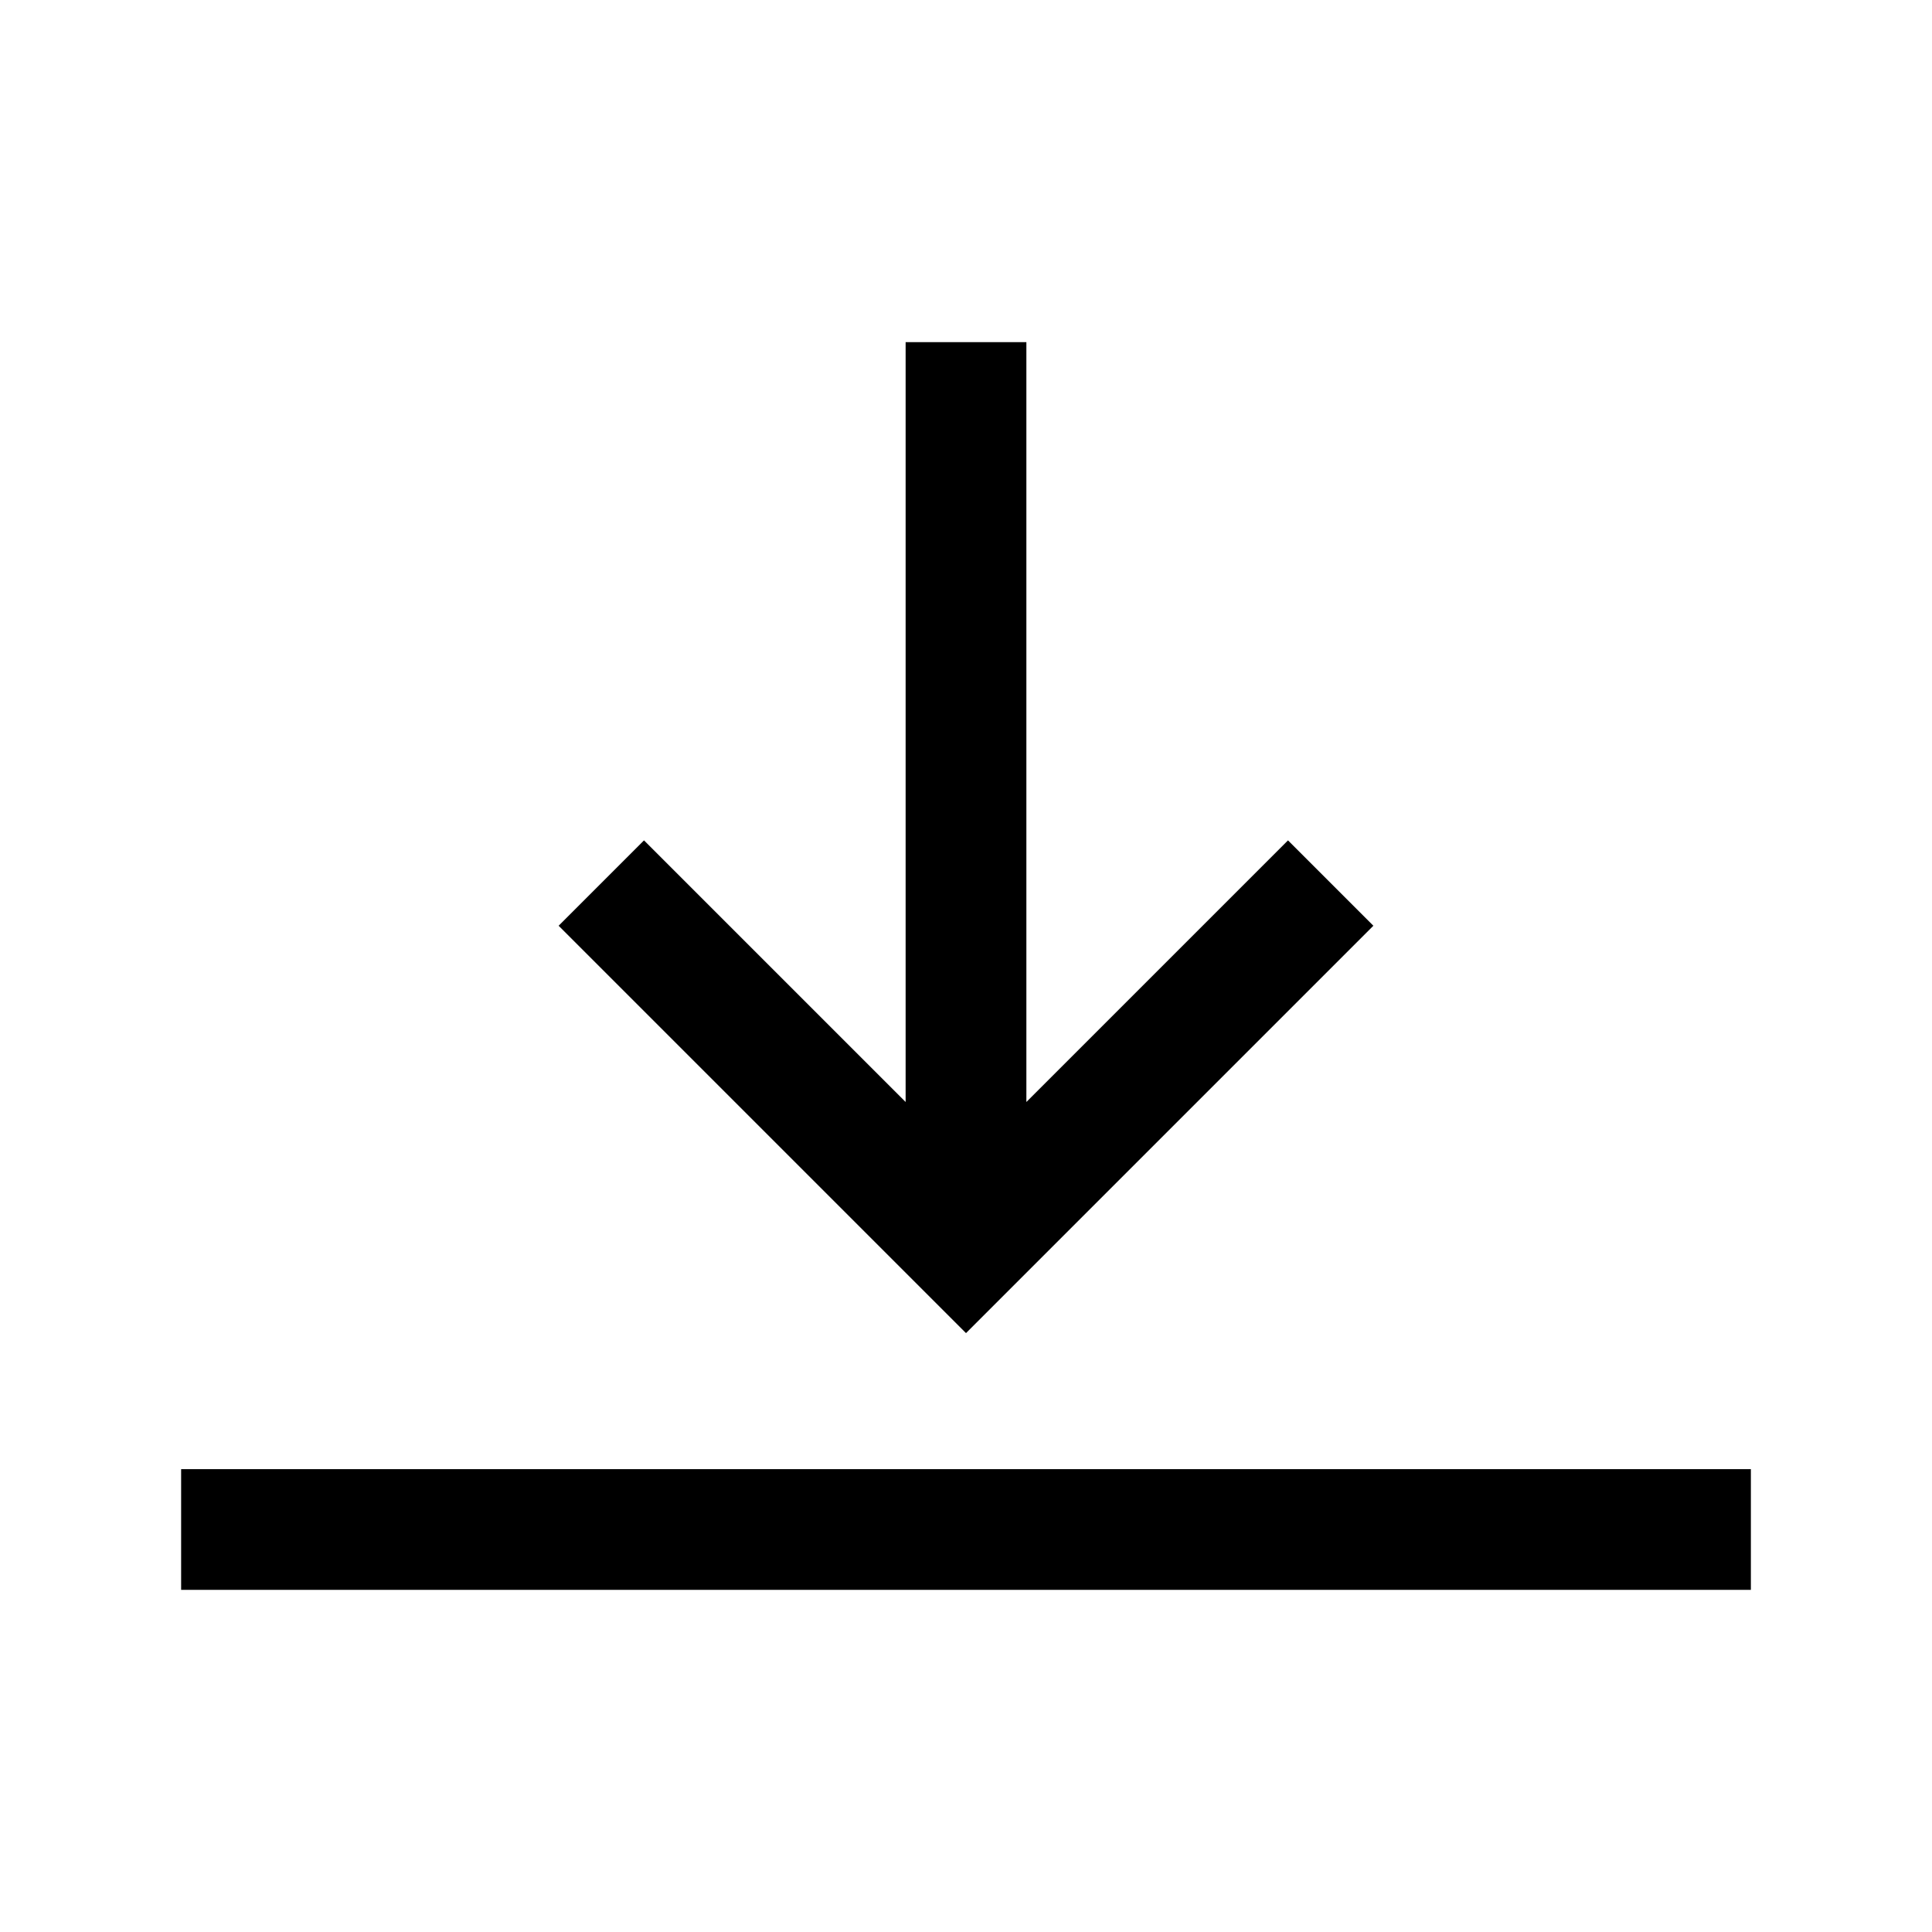
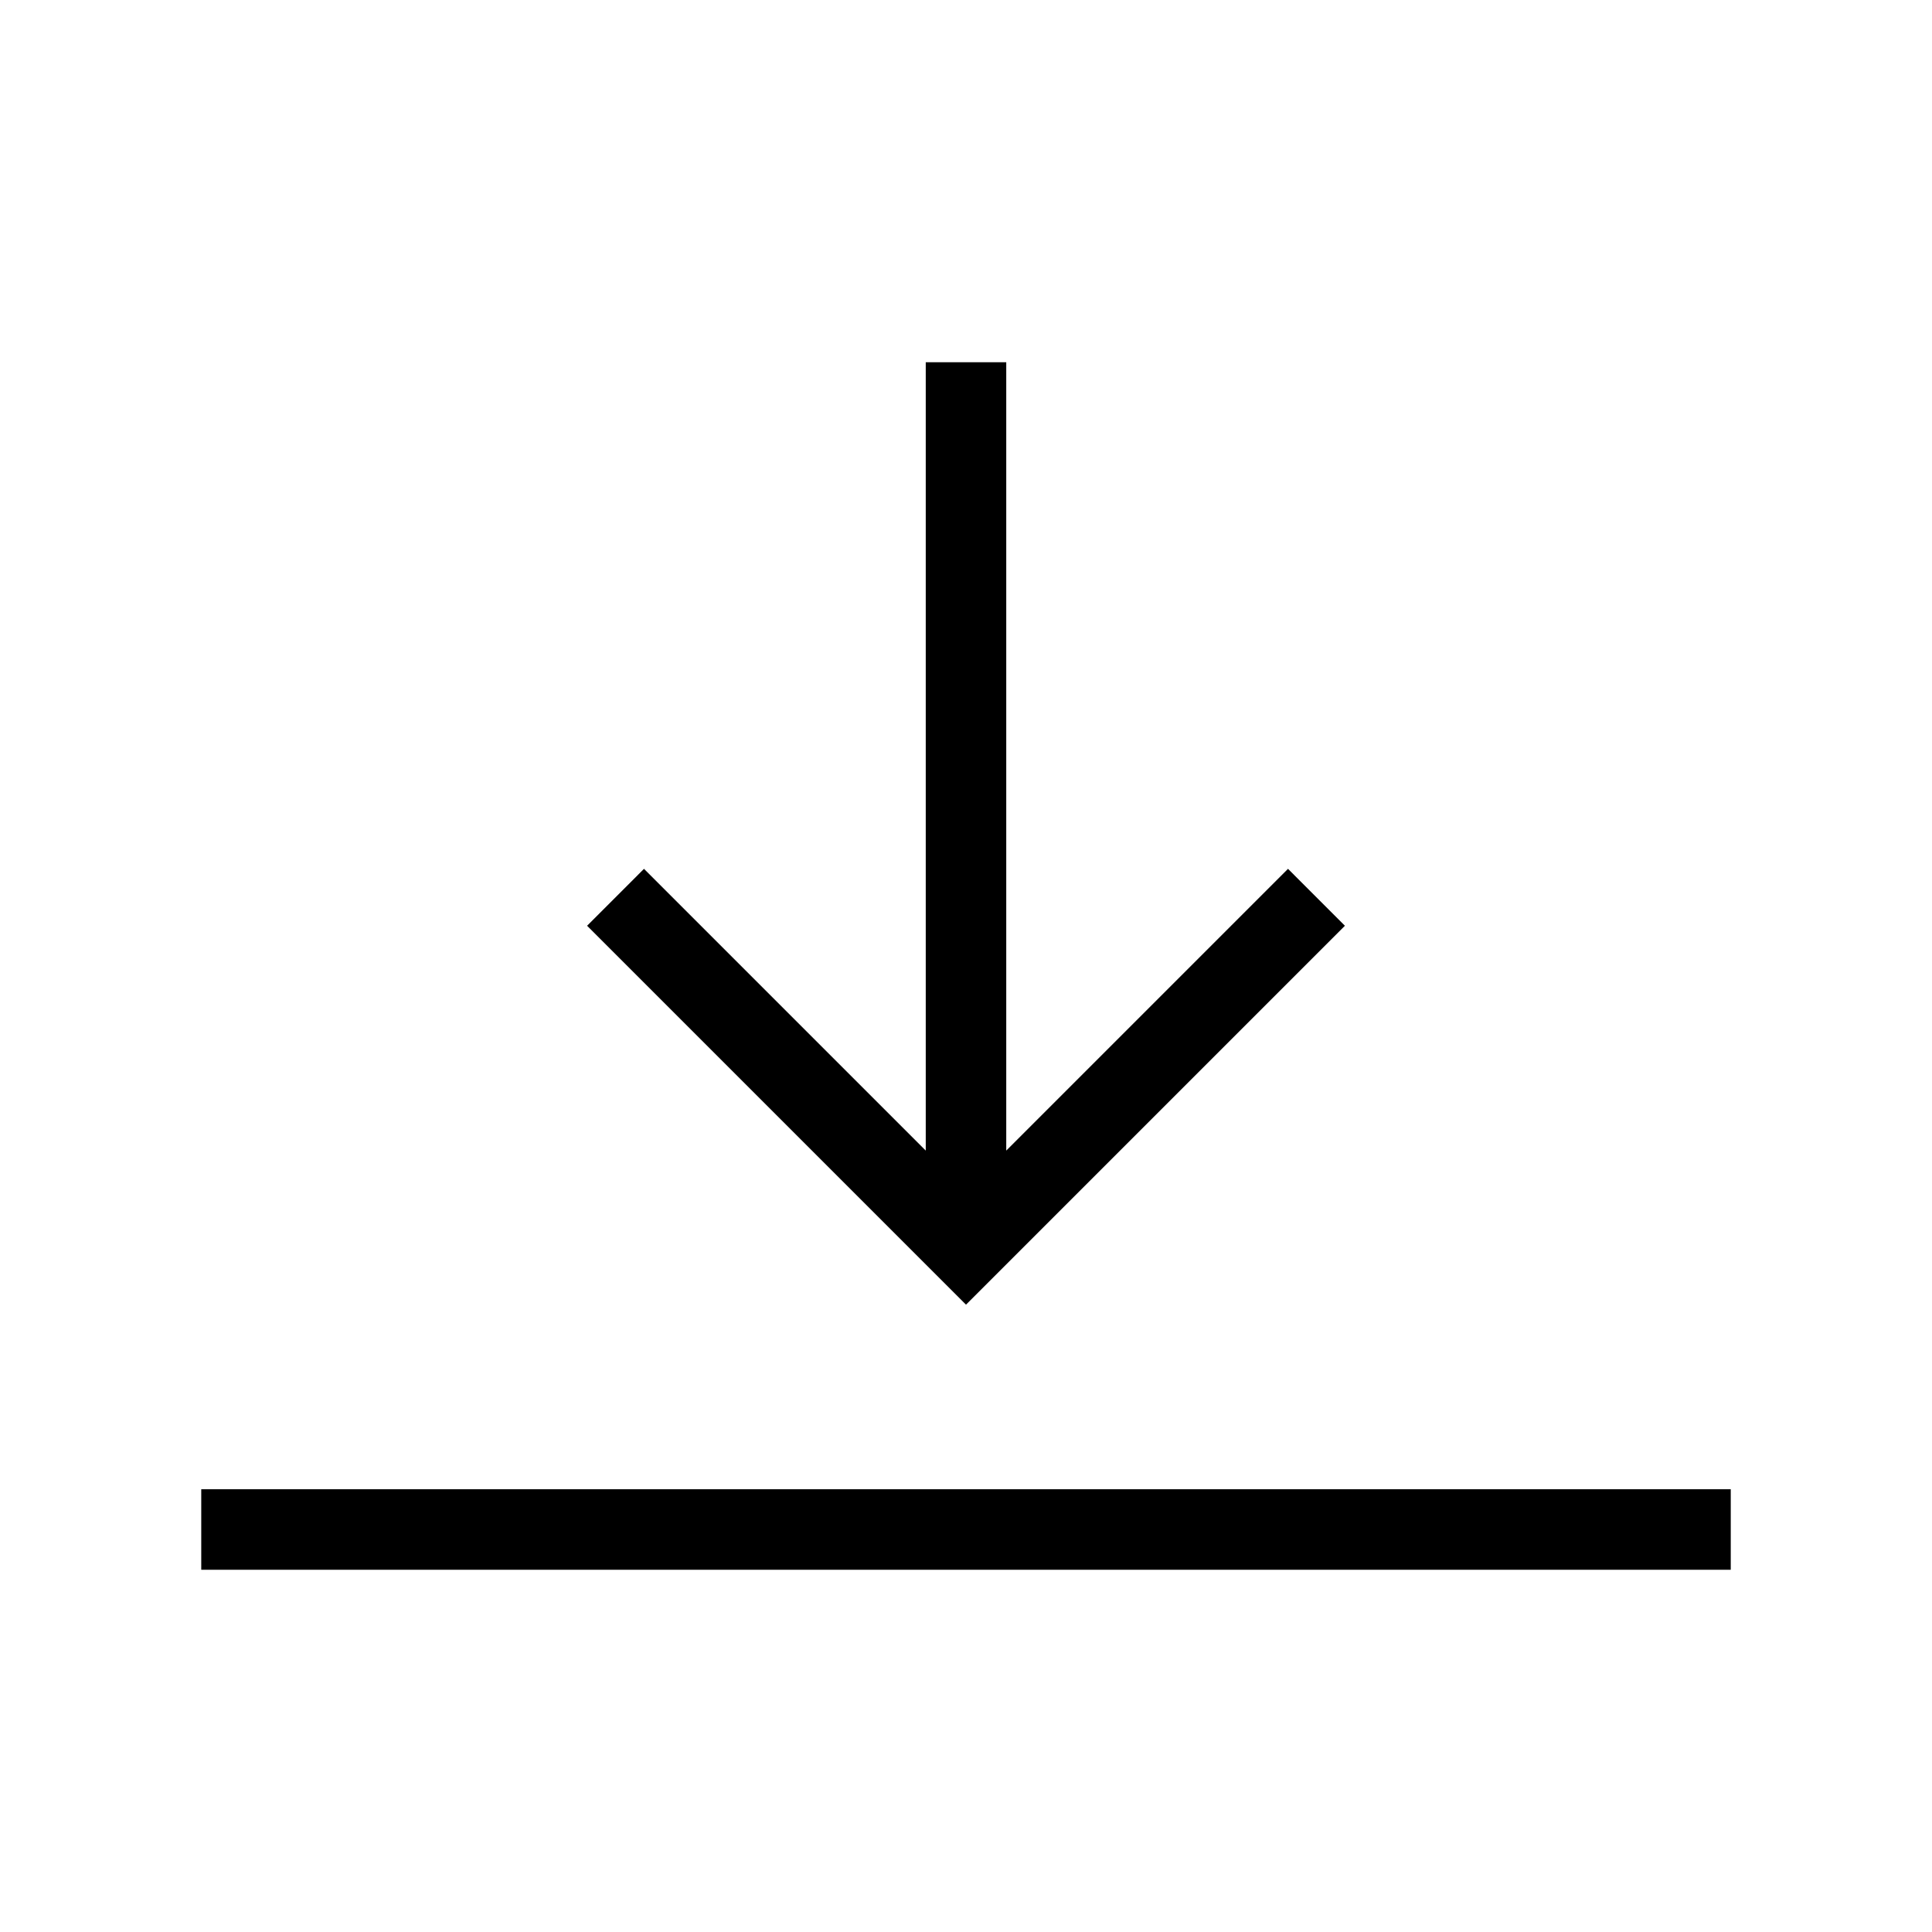
<svg xmlns="http://www.w3.org/2000/svg" version="1.1" id="Your_Icons" x="0" y="0" viewBox="0 0 48 48" style="enable-background:new 0 0 48 48" xml:space="preserve">
  <style>.st1{fill:none;stroke:#666;stroke-width:4;stroke-linecap:round;stroke-linejoin:round;stroke-miterlimit:10}</style>
  <path transform="rotate(-180 24 24)" style="fill:none" d="M0 0h48v48H0z" />
-   <path d="M4.5 36.5h39v3h-39zM13.879 23 24 33.121 34.121 23 32 20.879l-6.5 6.5V8.5h-3v18.879l-6.5-6.5z" />
+   <path d="M5 37h38v2H5zM32 21.586l-7 7V9h-2v19.586l-7-7L14.586 23 24 32.414 33.414 23z" />
</svg>
